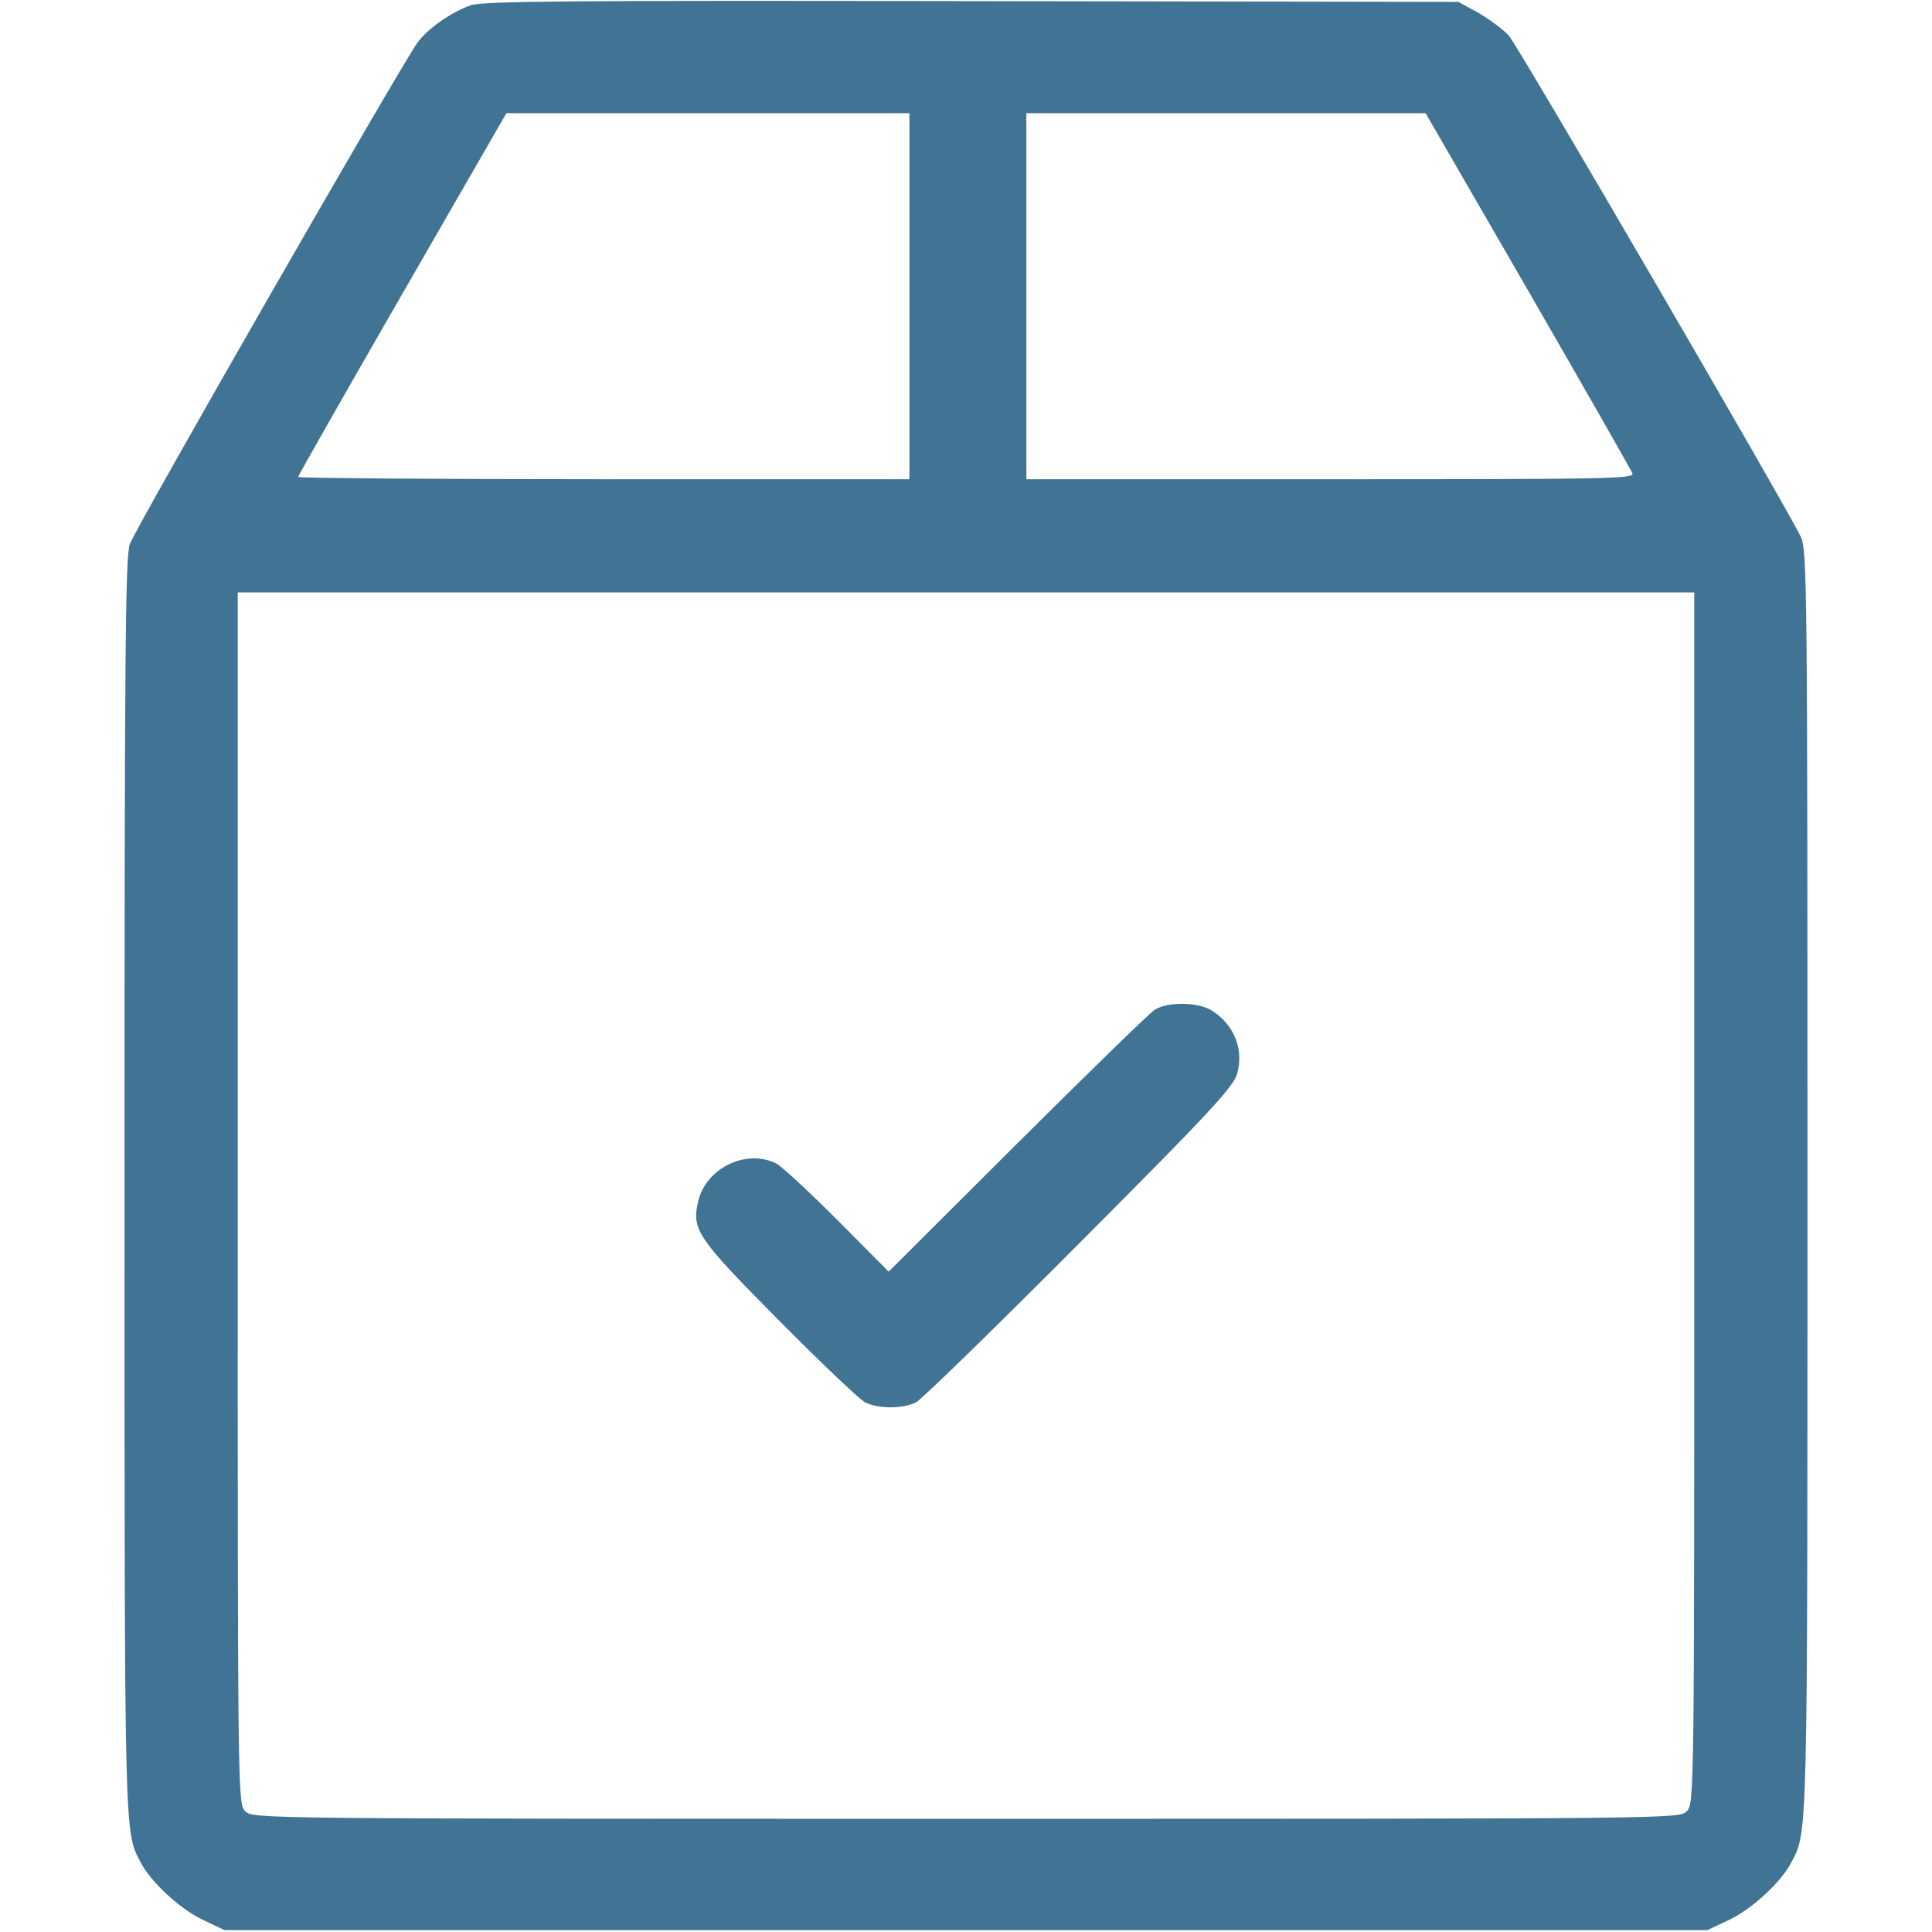
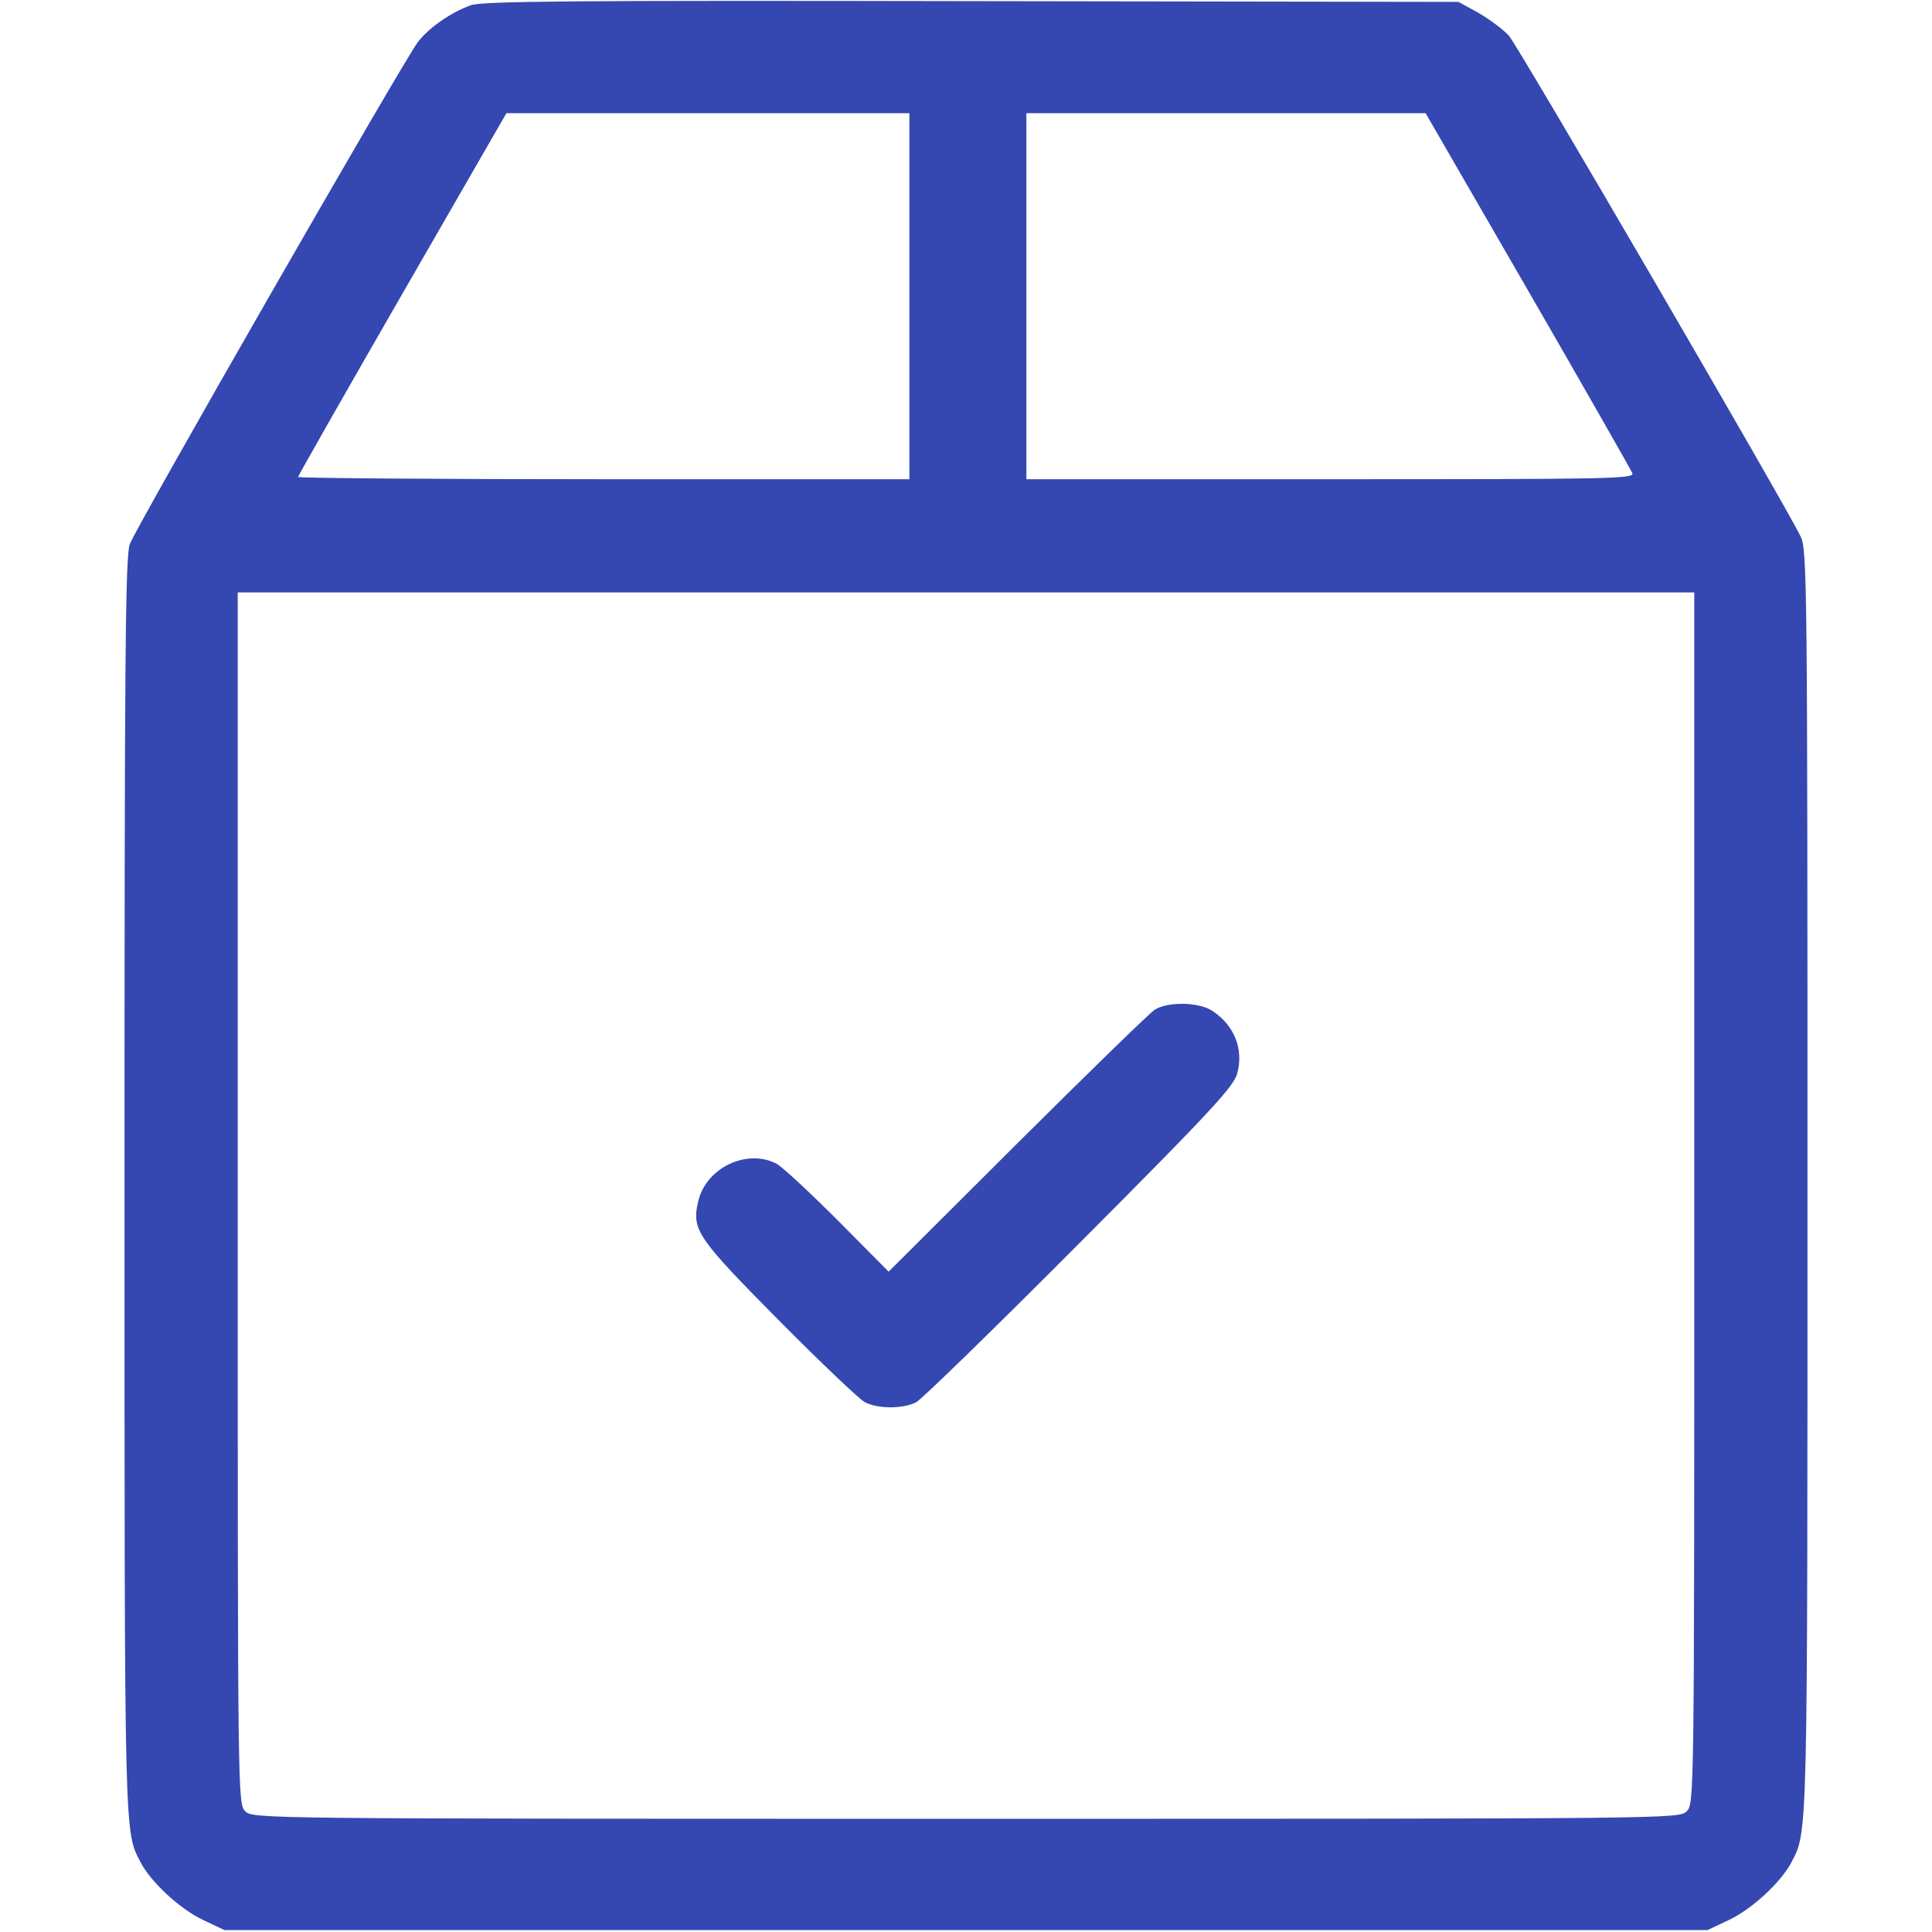
<svg xmlns="http://www.w3.org/2000/svg" width="512" height="512" viewBox="0 0 512 512" fill="none">
-   <path d="M124.7 1.4C119.3 3.4 113.6 7.4 110.7 11.2C106.6 16.7 35.9 139.9 34.4 144.2C33.2 147.6 33 173.7 33 314.4C33 489 32.9 485.2 37.3 493.6C40 498.8 47.8 506 53.8 508.8L59.5 511.5H256H452.5L458.2 508.8C464.2 506 472 498.8 474.7 493.6C479.1 485.2 479 489.1 479 313.2C479 154.4 478.9 145.7 477.2 142.2C473.1 133.7 402.4 12.3 399.9 9.5C398.4 7.8 394.7 5.1 391.8 3.4L386.5 0.5L257.5 0.3C150.7 0.1 127.8 0.3 124.7 1.4ZM241 78.5V127H160C115.5 127 79 126.7 79 126.4C79 126.1 91.4 104.3 106.6 77.9L134.2 30H187.6H241V78.5ZM404.9 76.9C419.8 102.7 432.2 124.5 432.6 125.4C433.2 126.9 426.7 127 352.6 127H272V78.5V30H324.9H377.8L404.9 76.9ZM449 317.5C449 476.7 449 478 447 480C445 482 443.7 482 256 482C68.3 482 67 482 65 480C63 478 63 476.7 63 317.5V157H256H449V317.5Z" fill="#417394" />
-   <path d="M306 267.6C304.6 268.5 288.2 284.5 269.5 303.1L235.5 337L222 323.4C214.6 316 207.3 309.2 205.8 308.4C197.9 304.3 187 309.5 185 318.5C183.3 325.9 184.7 328 206.3 349.8C217.4 361 227.7 370.8 229.2 371.6C232.7 373.4 239.3 373.4 242.8 371.6C244.3 370.8 263.8 351.8 286.2 329.3C321.1 294.3 327 287.9 327.9 284.4C329.6 278 327.1 271.7 321.3 267.9C317.7 265.5 309.4 265.4 306 267.6Z" fill="#417394" />
+   <path d="M124.7 1.4C119.3 3.4 113.6 7.4 110.7 11.2C106.6 16.7 35.9 139.9 34.4 144.2C33.2 147.6 33 173.7 33 314.4C33 489 32.9 485.2 37.3 493.6C40 498.8 47.8 506 53.8 508.8L59.5 511.5H256H452.5L458.2 508.8C464.2 506 472 498.8 474.7 493.6C479.1 485.2 479 489.1 479 313.2C479 154.4 478.9 145.7 477.2 142.2C473.1 133.7 402.4 12.3 399.9 9.5C398.4 7.8 394.7 5.1 391.8 3.4L386.5 0.5L257.5 0.3C150.7 0.1 127.8 0.3 124.7 1.4ZM241 78.5V127H160C115.5 127 79 126.7 79 126.4C79 126.1 91.4 104.3 106.6 77.9L134.2 30H187.6H241V78.5ZM404.9 76.9C419.8 102.7 432.2 124.5 432.6 125.4C433.2 126.9 426.7 127 352.6 127H272V78.5V30H324.9H377.8L404.9 76.9ZM449 317.5C449 476.7 449 478 447 480C445 482 443.7 482 256 482C68.3 482 67 482 65 480C63 478 63 476.7 63 317.5V157H256H449V317.5Z" fill="#3547B1" />
+   <path d="M306 267.6C304.6 268.5 288.2 284.5 269.5 303.1L235.5 337L222 323.4C214.6 316 207.3 309.2 205.8 308.4C197.9 304.3 187 309.5 185 318.5C183.3 325.9 184.7 328 206.3 349.8C217.4 361 227.7 370.8 229.2 371.6C232.7 373.4 239.3 373.4 242.8 371.6C244.3 370.8 263.8 351.8 286.2 329.3C321.1 294.3 327 287.9 327.9 284.4C329.6 278 327.1 271.7 321.3 267.9C317.7 265.5 309.4 265.4 306 267.6Z" fill="#3547B1" />
</svg>
